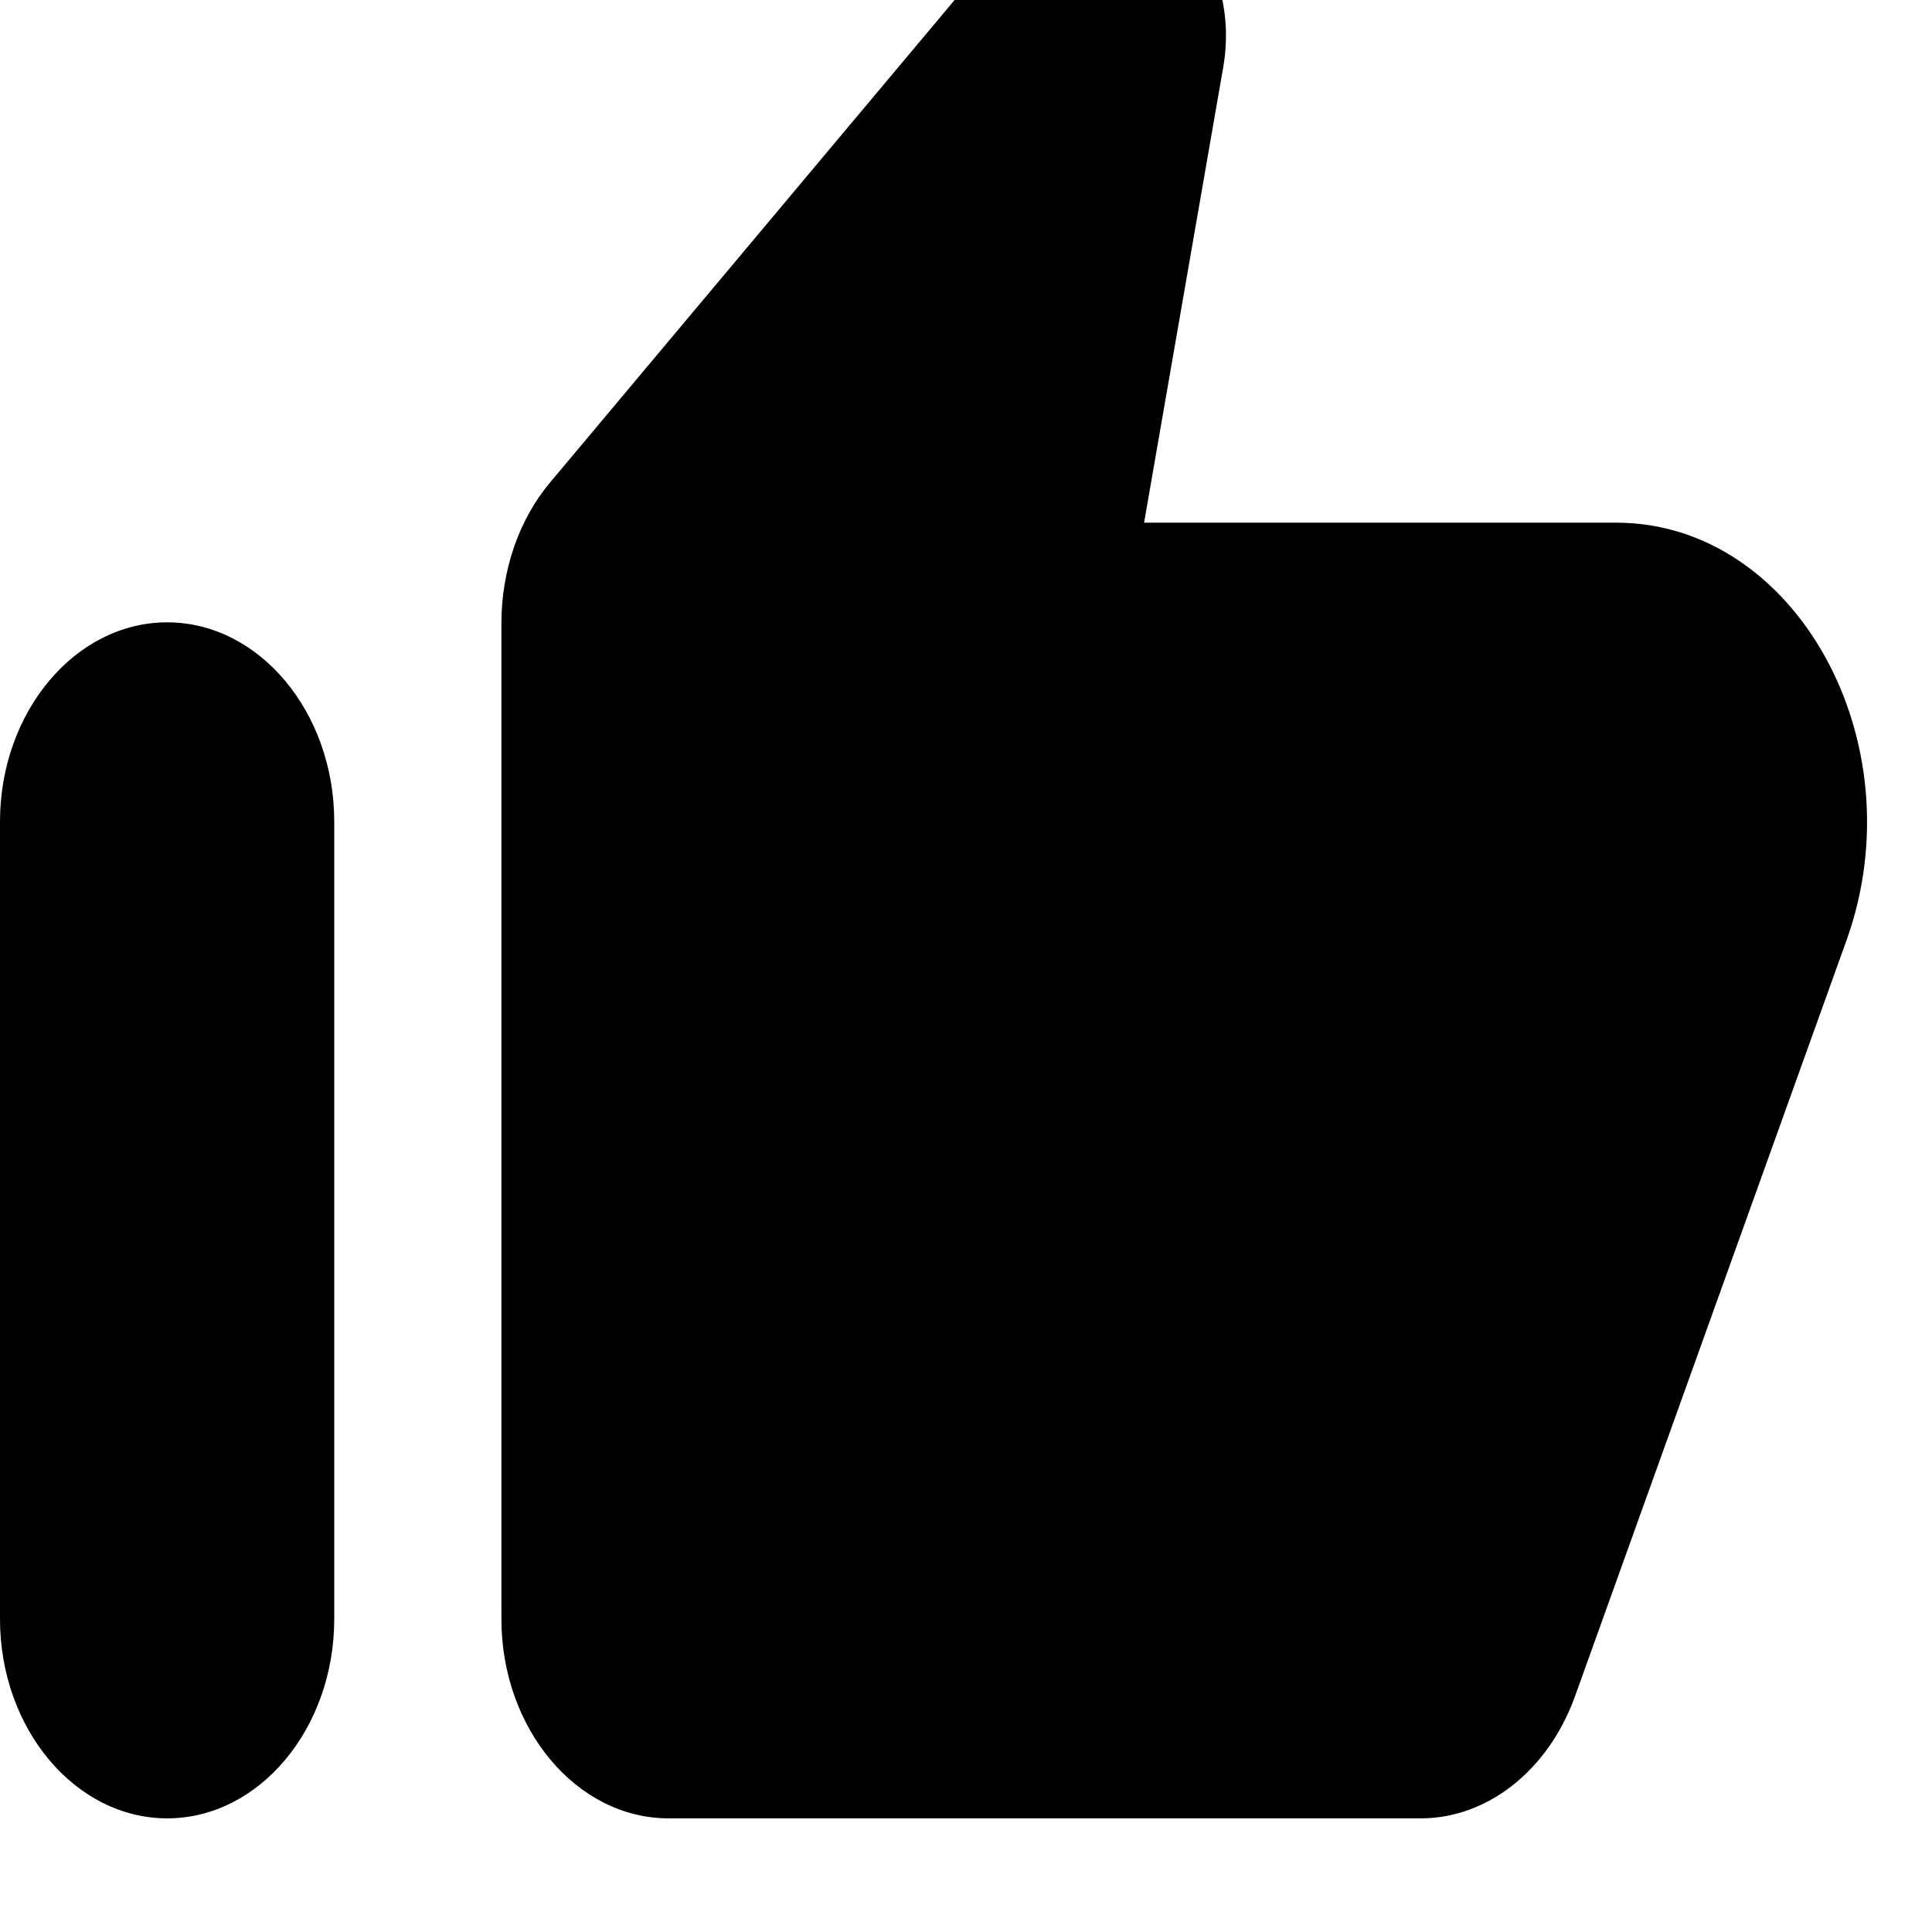
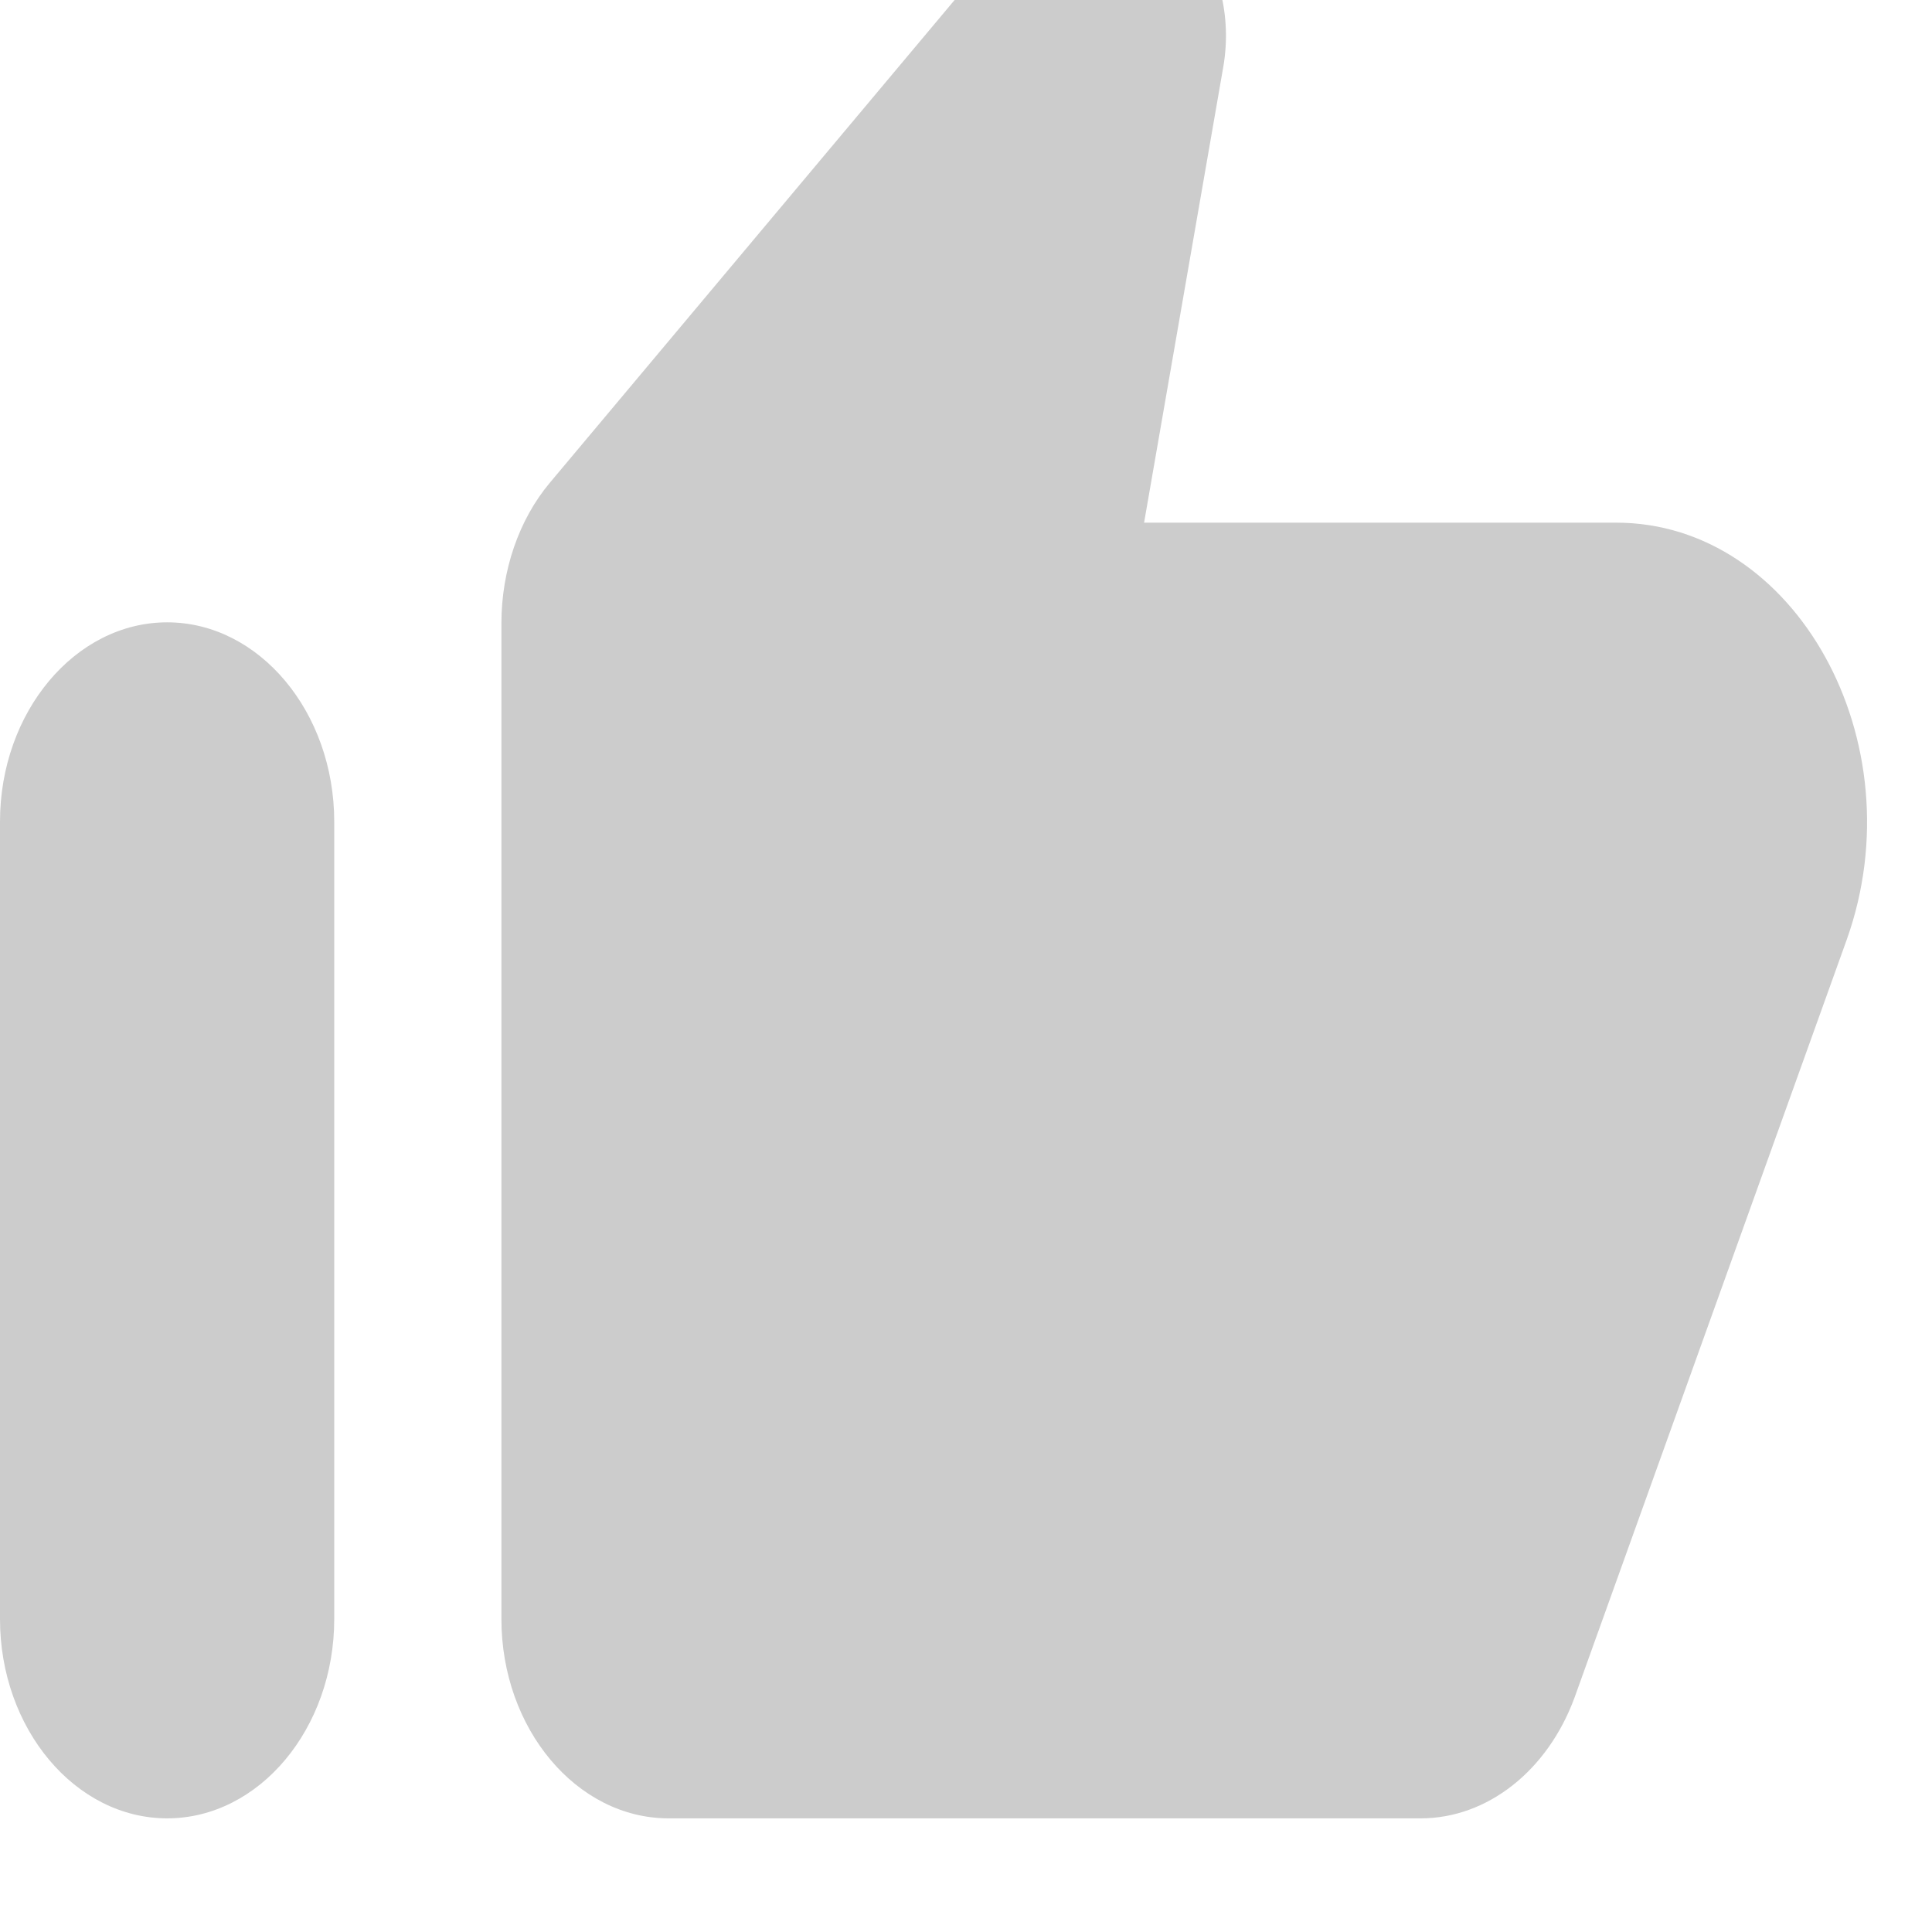
<svg xmlns="http://www.w3.org/2000/svg" width="20" height="20" viewBox="0 1 17 17" fill="none">
-   <path d="M8.912 0.389L4.838 5.248C4.566 5.572 4.412 6.02 4.412 6.484V15.246C4.412 16.211 5.074 17 5.883 17H12.501C13.089 17 13.618 16.579 13.854 15.939L16.251 9.265C16.868 7.528 15.802 5.599 14.221 5.599H10.067L10.765 1.582C10.839 1.143 10.728 0.696 10.464 0.38C10.03 -0.128 9.339 -0.128 8.912 0.389ZM1.471 17C2.28 17 2.941 16.211 2.941 15.246V8.23C2.941 7.265 2.28 6.476 1.471 6.476C0.662 6.476 0 7.265 0 8.23V15.246C0 16.211 0.662 17 1.471 17Z" fill="currentColor" />
+   <path d="M8.912 0.389L4.838 5.248C4.566 5.572 4.412 6.02 4.412 6.484V15.246C4.412 16.211 5.074 17 5.883 17H12.501C13.089 17 13.618 16.579 13.854 15.939L16.251 9.265C16.868 7.528 15.802 5.599 14.221 5.599H10.067L10.765 1.582C10.839 1.143 10.728 0.696 10.464 0.38C10.03 -0.128 9.339 -0.128 8.912 0.389ZM1.471 17C2.28 17 2.941 16.211 2.941 15.246V8.23C2.941 7.265 2.28 6.476 1.471 6.476C0.662 6.476 0 7.265 0 8.23V15.246C0 16.211 0.662 17 1.471 17Z" fill="#cccccc" />
</svg>
